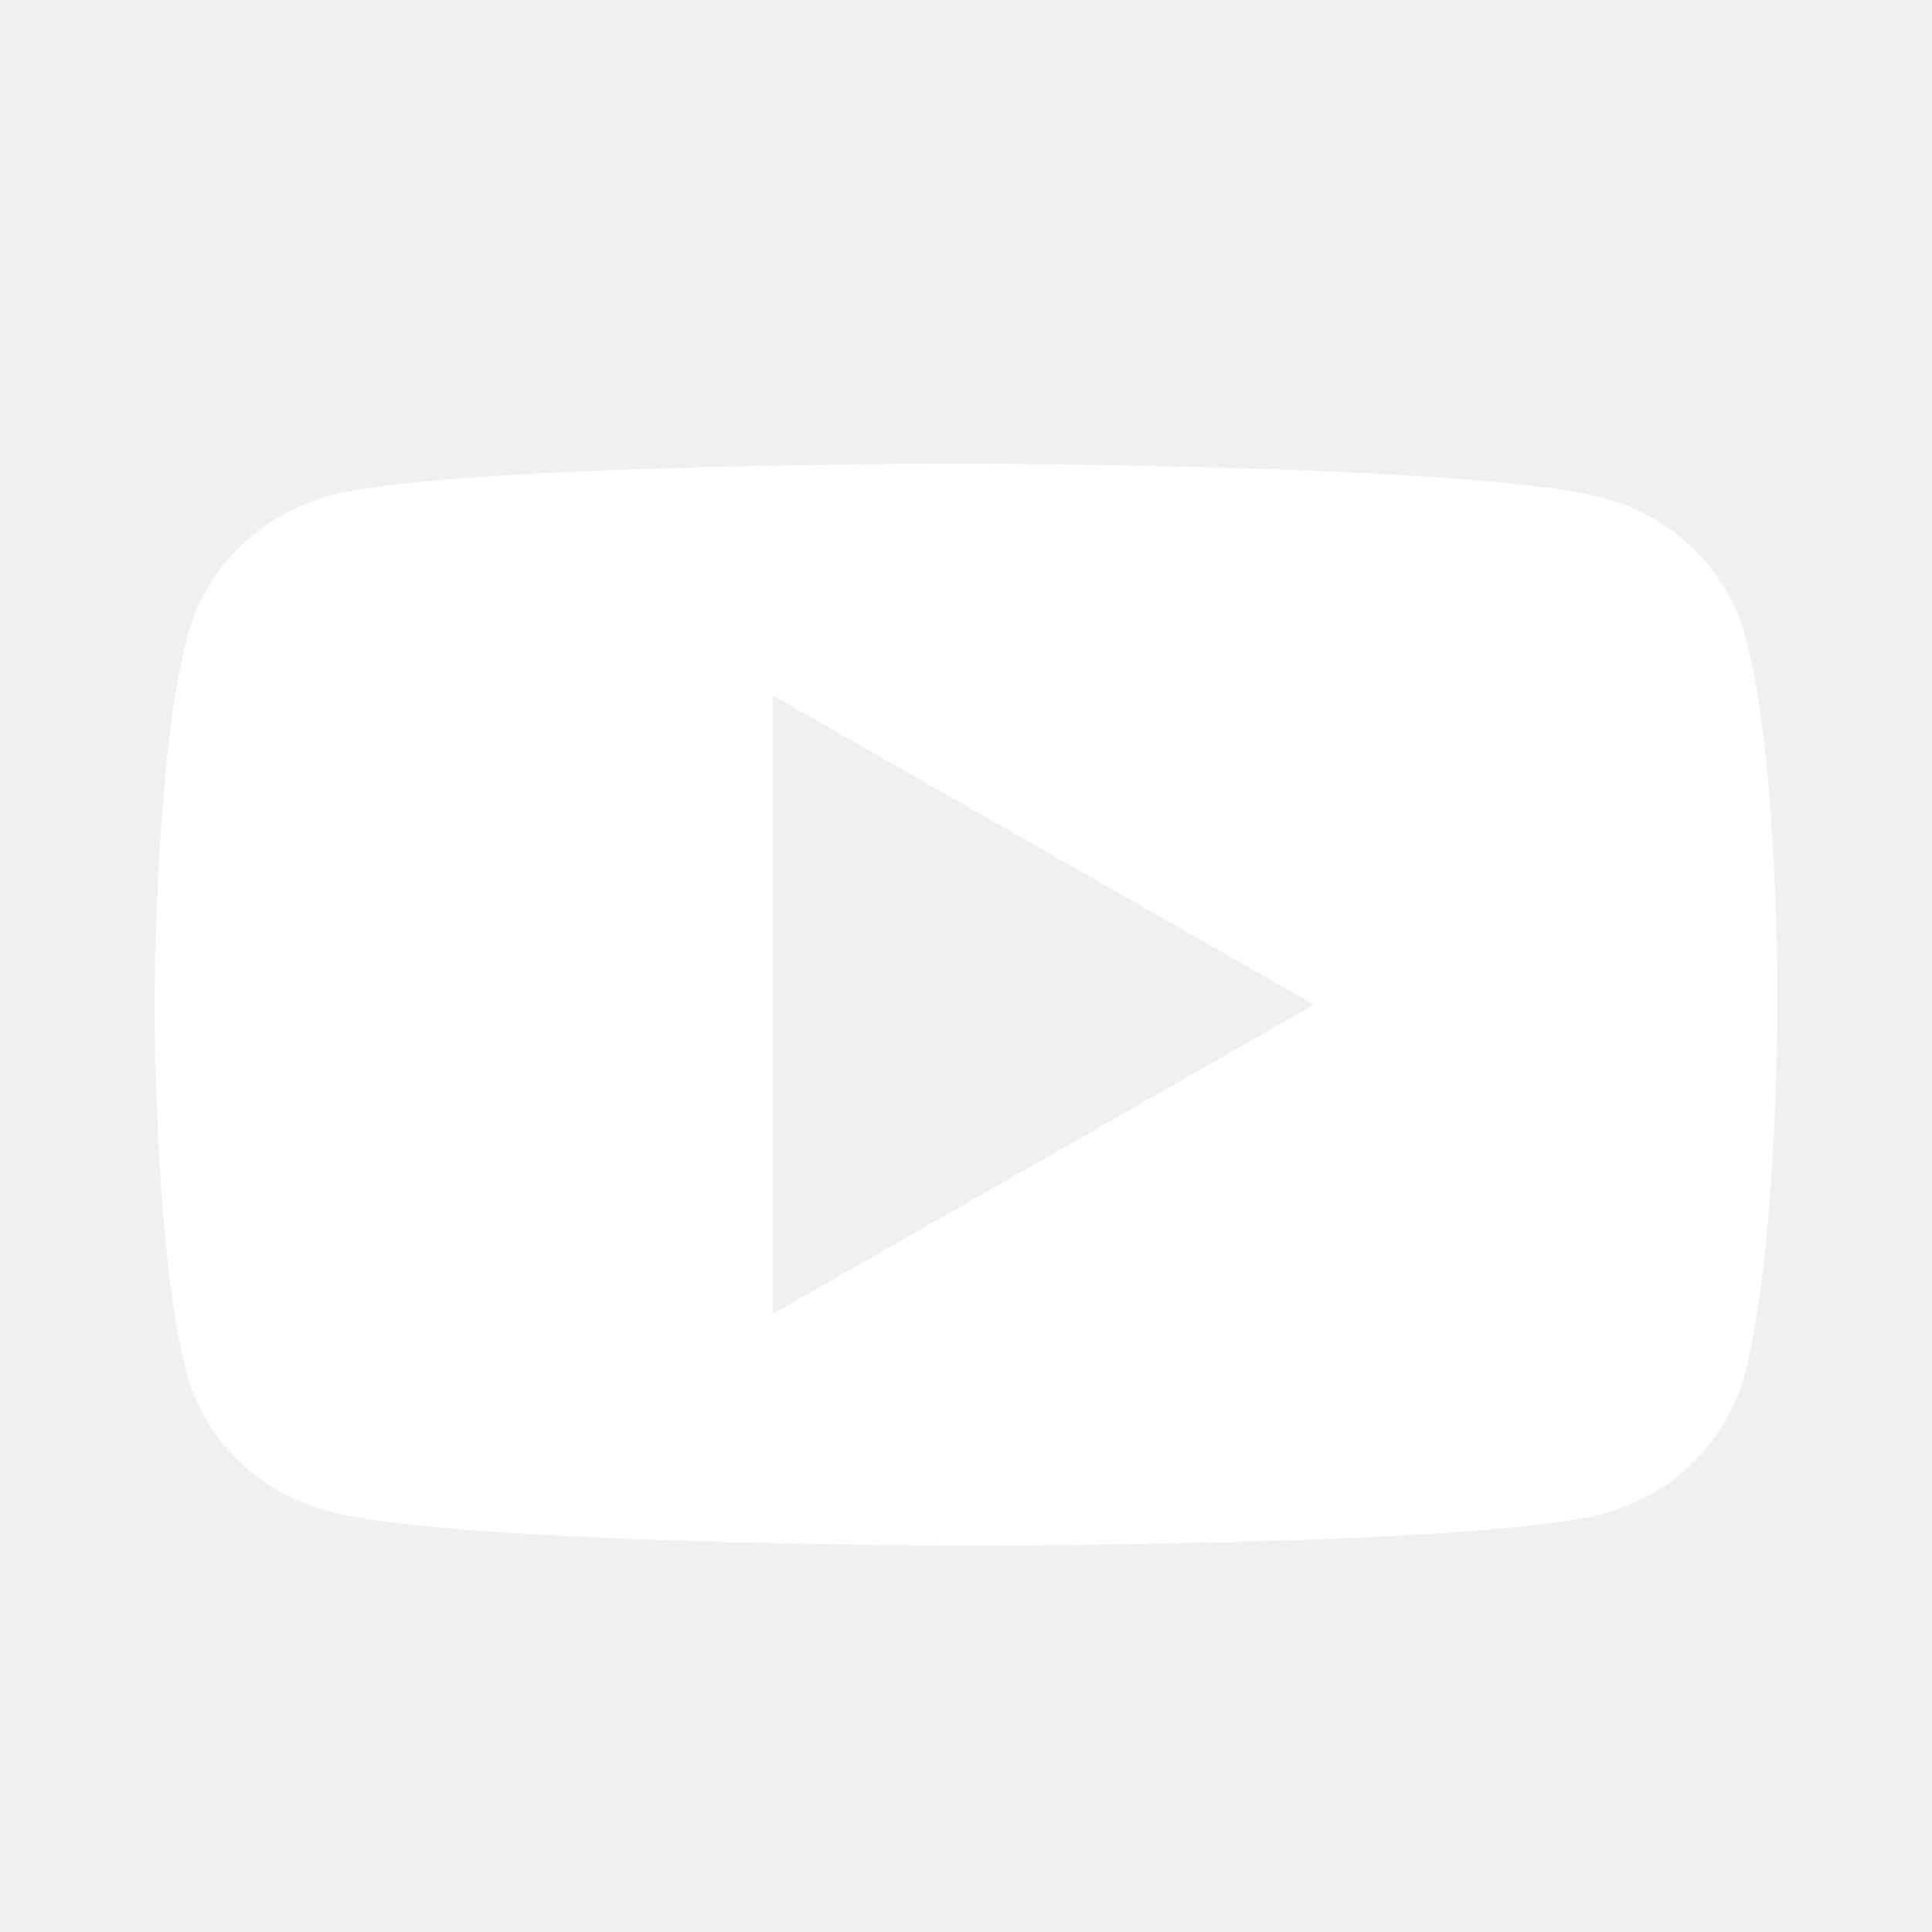
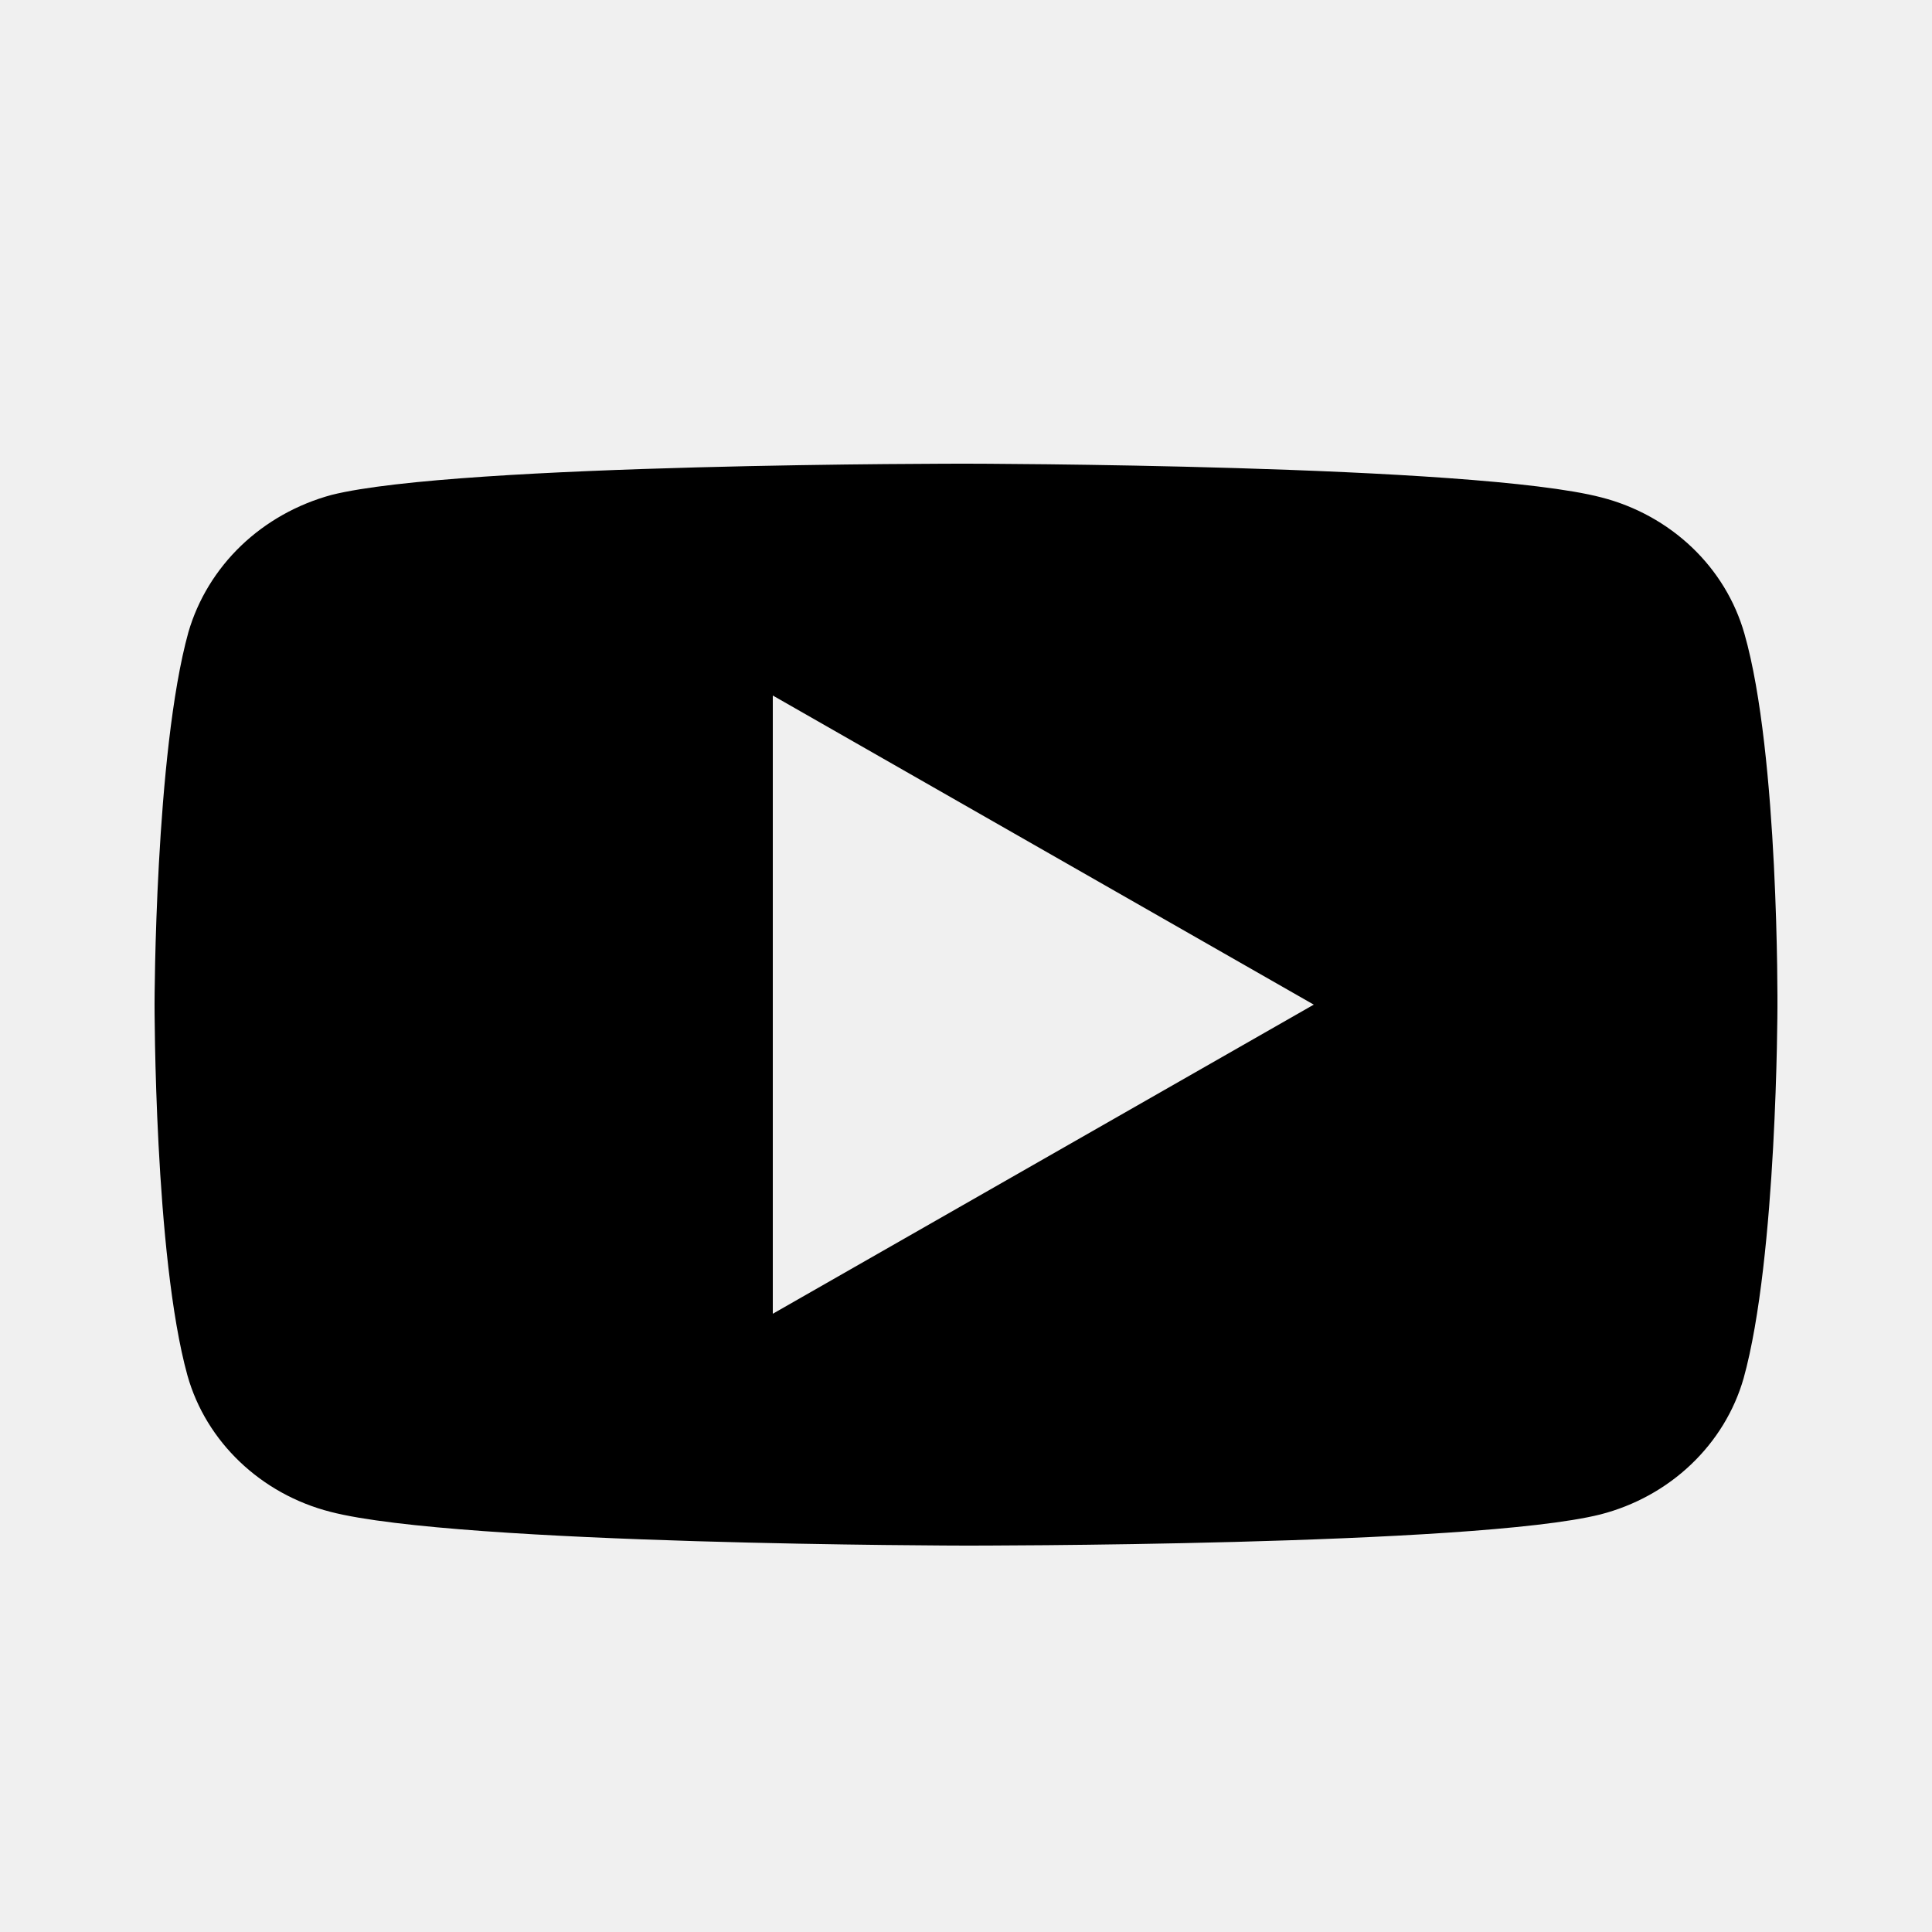
<svg xmlns="http://www.w3.org/2000/svg" width="25" height="25" viewBox="0 0 25 25" fill="none">
-   <path fill-rule="evenodd" clip-rule="evenodd" d="M21.895 7.084C22.22 7.394 22.453 7.779 22.573 8.201C23.021 9.766 23 13.028 23 13.028C23 13.028 22.997 16.272 22.562 17.836C22.441 18.258 22.206 18.642 21.881 18.951C21.556 19.26 21.152 19.483 20.708 19.597C19.065 20.007 12.492 20 12.492 20C12.492 20 5.936 19.993 4.276 19.563C3.376 19.333 2.667 18.656 2.426 17.8C1.996 16.251 2 12.99 2 12.99C2 12.99 2.004 9.745 2.438 8.18C2.561 7.758 2.796 7.372 3.12 7.061C3.445 6.75 3.848 6.524 4.291 6.404C5.935 5.993 12.507 6 12.507 6C12.507 6 19.081 6.007 20.724 6.437C21.167 6.551 21.571 6.775 21.895 7.084ZM17 13L10 9V17L17 13Z" fill="white" />
+   <path fill-rule="evenodd" clip-rule="evenodd" d="M21.895 7.084C22.22 7.394 22.453 7.779 22.573 8.201C23.021 9.766 23 13.028 23 13.028C23 13.028 22.997 16.272 22.562 17.836C22.441 18.258 22.206 18.642 21.881 18.951C21.556 19.26 21.152 19.483 20.708 19.597C19.065 20.007 12.492 20 12.492 20C12.492 20 5.936 19.993 4.276 19.563C3.376 19.333 2.667 18.656 2.426 17.8C1.996 16.251 2 12.99 2 12.99C2 12.99 2.004 9.745 2.438 8.18C2.561 7.758 2.796 7.372 3.12 7.061C3.445 6.75 3.848 6.524 4.291 6.404C5.935 5.993 12.507 6 12.507 6C12.507 6 19.081 6.007 20.724 6.437C21.167 6.551 21.571 6.775 21.895 7.084ZM17 13L10 9V17L17 13Z" fill="currentColor" />
</svg>
